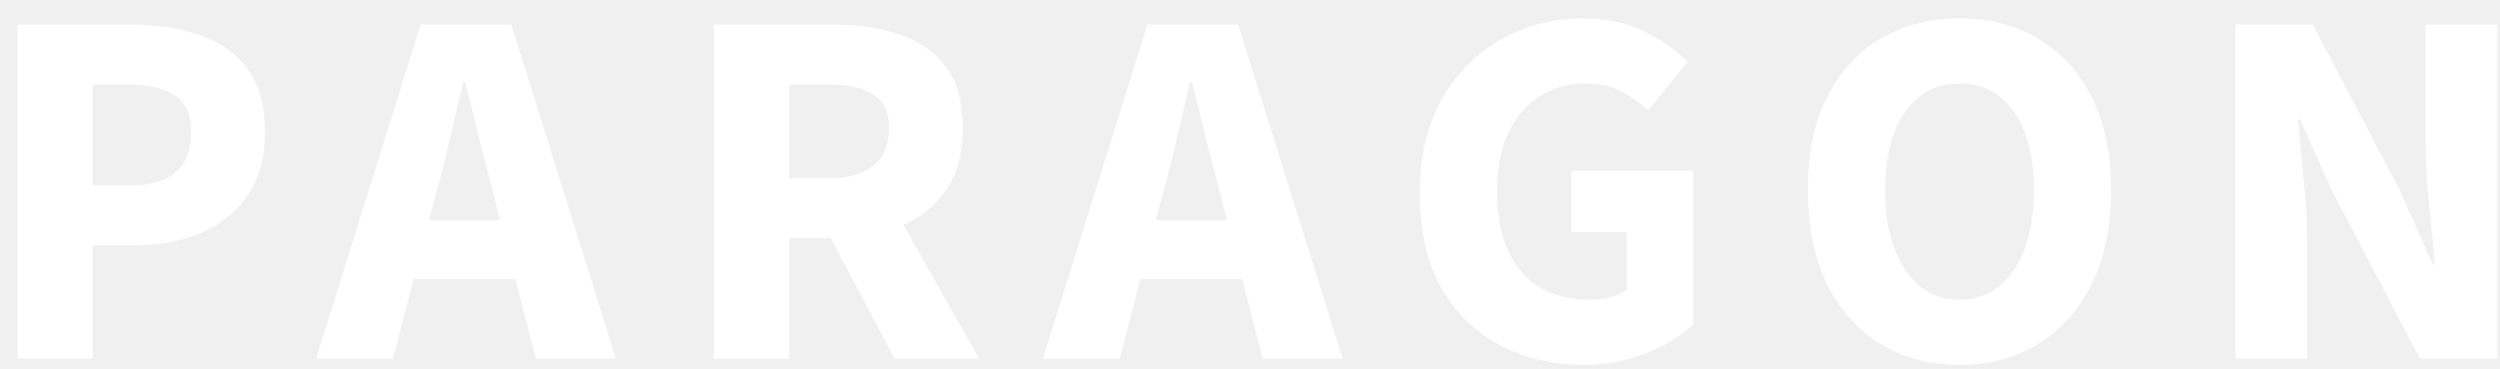
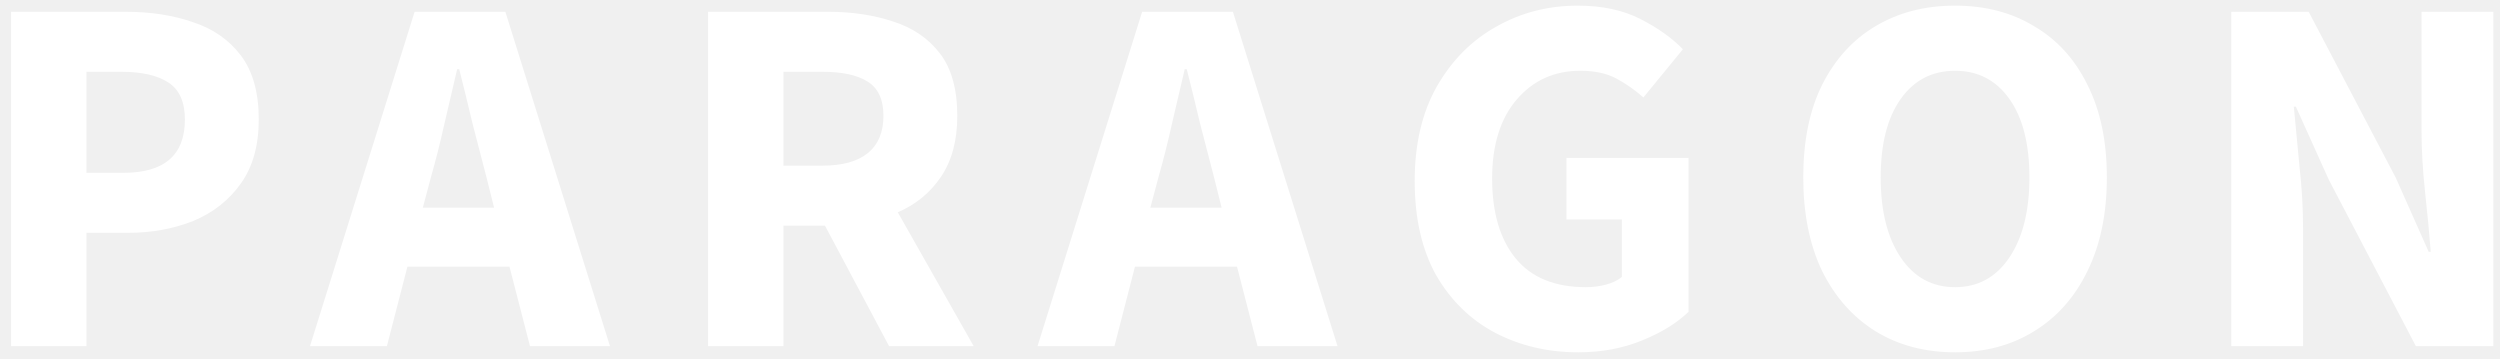
- <svg xmlns="http://www.w3.org/2000/svg" width="122" height="18" viewBox="0 0 122 18" fill="none">
-   <path d="M0.855 17.5V1.2H6.455C7.655 1.2 8.739 1.367 9.705 1.7C10.689 2.017 11.472 2.558 12.055 3.325C12.639 4.092 12.93 5.133 12.93 6.45C12.93 7.717 12.639 8.758 12.055 9.575C11.472 10.392 10.697 11 9.73 11.4C8.764 11.783 7.705 11.975 6.555 11.975H4.53V17.5H0.855ZM4.53 9.05H6.33C8.33 9.05 9.33 8.183 9.33 6.45C9.33 5.6 9.064 5 8.53 4.65C7.997 4.3 7.23 4.125 6.23 4.125H4.53V9.05ZM21.328 9.25L20.928 10.75H24.403L24.028 9.25C23.811 8.433 23.586 7.567 23.353 6.65C23.136 5.733 22.919 4.85 22.703 4H22.603C22.403 4.867 22.195 5.758 21.978 6.675C21.778 7.575 21.561 8.433 21.328 9.25ZM15.428 17.5L20.528 1.2H24.953L30.053 17.5H26.153L25.153 13.625H20.178L19.178 17.5H15.428ZM34.834 17.5V1.2H40.709C41.859 1.2 42.909 1.358 43.859 1.675C44.809 1.975 45.567 2.492 46.134 3.225C46.701 3.958 46.984 4.975 46.984 6.275C46.984 7.475 46.717 8.467 46.184 9.25C45.667 10.017 44.967 10.592 44.084 10.975L47.784 17.5H43.659L40.534 11.625H38.509V17.5H34.834ZM38.509 8.7H40.409C41.376 8.7 42.109 8.5 42.609 8.1C43.126 7.683 43.384 7.075 43.384 6.275C43.384 5.475 43.126 4.917 42.609 4.6C42.109 4.283 41.376 4.125 40.409 4.125H38.509V8.7ZM56.796 9.25L56.396 10.75H59.871L59.496 9.25C59.279 8.433 59.054 7.567 58.821 6.65C58.604 5.733 58.387 4.85 58.171 4H58.071C57.871 4.867 57.662 5.758 57.446 6.675C57.246 7.575 57.029 8.433 56.796 9.25ZM50.896 17.5L55.996 1.2H60.421L65.521 17.5H61.621L60.621 13.625H55.646L54.646 17.5H50.896ZM77.257 17.8C75.774 17.8 74.424 17.483 73.207 16.85C72.007 16.217 71.049 15.283 70.332 14.05C69.632 12.8 69.282 11.267 69.282 9.45C69.282 7.65 69.641 6.117 70.358 4.85C71.091 3.567 72.058 2.592 73.257 1.925C74.457 1.242 75.782 0.9 77.233 0.9C78.416 0.9 79.433 1.117 80.282 1.55C81.132 1.983 81.824 2.475 82.358 3.025L80.433 5.375C80.016 5.008 79.574 4.7 79.108 4.45C78.641 4.2 78.058 4.075 77.358 4.075C76.091 4.075 75.058 4.542 74.257 5.475C73.457 6.408 73.058 7.692 73.058 9.325C73.058 10.992 73.441 12.292 74.207 13.225C74.974 14.158 76.116 14.625 77.632 14.625C77.966 14.625 78.291 14.583 78.608 14.5C78.924 14.417 79.183 14.292 79.382 14.125V11.325H76.683V8.325H82.632V15.825C82.066 16.375 81.308 16.842 80.358 17.225C79.424 17.608 78.391 17.8 77.257 17.8ZM95.625 17.8C94.158 17.8 92.867 17.458 91.75 16.775C90.65 16.092 89.783 15.117 89.15 13.85C88.533 12.567 88.225 11.042 88.225 9.275C88.225 7.492 88.533 5.983 89.15 4.75C89.783 3.5 90.65 2.55 91.75 1.9C92.867 1.233 94.158 0.9 95.625 0.9C97.092 0.9 98.375 1.233 99.475 1.9C100.592 2.55 101.458 3.5 102.075 4.75C102.708 6 103.025 7.508 103.025 9.275C103.025 11.042 102.708 12.567 102.075 13.85C101.458 15.117 100.592 16.092 99.475 16.775C98.375 17.458 97.092 17.8 95.625 17.8ZM95.625 14.625C96.742 14.625 97.625 14.142 98.275 13.175C98.925 12.208 99.25 10.908 99.25 9.275C99.25 7.642 98.925 6.367 98.275 5.45C97.625 4.533 96.742 4.075 95.625 4.075C94.508 4.075 93.625 4.533 92.975 5.45C92.325 6.367 92 7.642 92 9.275C92 10.908 92.325 12.208 92.975 13.175C93.625 14.142 94.508 14.625 95.625 14.625ZM109.09 17.5V1.2H112.865L117.115 9.3L118.715 12.9H118.815C118.748 12.033 118.656 11.067 118.54 10C118.423 8.933 118.365 7.917 118.365 6.95V1.2H121.865V17.5H118.09L113.84 9.375L112.24 5.825H112.14C112.223 6.725 112.315 7.692 112.415 8.725C112.531 9.758 112.59 10.758 112.59 11.725V17.5H109.09Z" fill="white" />
+ <svg xmlns="http://www.w3.org/2000/svg" width="195" height="28" viewBox="0 0 195 28" fill="none">
+   <path d="M0.863 27V0.92H9.823C11.743 0.92 13.476 1.187 15.023 1.72C16.596 2.227 17.849 3.093 18.783 4.32C19.716 5.547 20.183 7.213 20.183 9.32C20.183 11.347 19.716 13.013 18.783 14.32C17.849 15.627 16.609 16.6 15.063 17.24C13.516 17.853 11.823 18.16 9.983 18.16H6.743V27H0.863ZM6.743 13.48H9.623C12.823 13.48 14.423 12.093 14.423 9.32C14.423 7.96 13.996 7 13.143 6.44C12.289 5.88 11.063 5.6 9.463 5.6H6.743V13.48ZM33.618 13.8L32.978 16.2H38.538L37.938 13.8C37.592 12.493 37.232 11.107 36.858 9.64C36.512 8.173 36.165 6.76 35.819 5.4H35.658C35.339 6.787 35.005 8.213 34.658 9.68C34.339 11.12 33.992 12.493 33.618 13.8ZM24.178 27L32.339 0.92H39.419L47.578 27H41.339L39.739 20.8H31.779L30.178 27H24.178ZM55.228 27V0.92H64.628C66.468 0.92 68.148 1.173 69.668 1.68C71.188 2.16 72.402 2.987 73.308 4.16C74.215 5.333 74.668 6.96 74.668 9.04C74.668 10.96 74.242 12.547 73.388 13.8C72.561 15.027 71.442 15.947 70.028 16.56L75.948 27H69.348L64.348 17.6H61.108V27H55.228ZM61.108 12.92H64.148C65.695 12.92 66.868 12.6 67.668 11.96C68.495 11.293 68.908 10.32 68.908 9.04C68.908 7.76 68.495 6.867 67.668 6.36C66.868 5.853 65.695 5.6 64.148 5.6H61.108V12.92ZM90.367 13.8L89.727 16.2H95.287L94.687 13.8C94.34 12.493 93.98 11.107 93.607 9.64C93.26 8.173 92.914 6.76 92.567 5.4H92.407C92.087 6.787 91.754 8.213 91.407 9.68C91.087 11.12 90.74 12.493 90.367 13.8ZM80.927 27L89.087 0.92H96.167L104.327 27H98.087L96.487 20.8H88.527L86.927 27H80.927ZM123.106 27.48C120.733 27.48 118.573 26.973 116.626 25.96C114.706 24.947 113.173 23.453 112.026 21.48C110.906 19.48 110.346 17.027 110.346 14.12C110.346 11.24 110.919 8.787 112.066 6.76C113.239 4.707 114.786 3.147 116.706 2.08C118.626 0.987 120.746 0.44 123.066 0.44C124.959 0.44 126.586 0.787 127.946 1.48C129.306 2.173 130.413 2.96 131.266 3.84L128.186 7.6C127.519 7.013 126.813 6.52 126.066 6.12C125.319 5.72 124.386 5.52 123.266 5.52C121.239 5.52 119.586 6.267 118.306 7.76C117.026 9.253 116.386 11.307 116.386 13.92C116.386 16.587 116.999 18.667 118.226 20.16C119.453 21.653 121.279 22.4 123.706 22.4C124.239 22.4 124.759 22.333 125.266 22.2C125.773 22.067 126.186 21.867 126.506 21.6V17.12H122.186V12.32H131.706V24.32C130.799 25.2 129.586 25.947 128.066 26.56C126.573 27.173 124.919 27.48 123.106 27.48ZM152.494 27.48C150.147 27.48 148.081 26.933 146.294 25.84C144.534 24.747 143.147 23.187 142.134 21.16C141.147 19.107 140.654 16.667 140.654 13.84C140.654 10.987 141.147 8.573 142.134 6.6C143.147 4.6 144.534 3.08 146.294 2.04C148.081 0.973 150.147 0.44 152.494 0.44C154.841 0.44 156.894 0.973 158.654 2.04C160.441 3.08 161.827 4.6 162.814 6.6C163.827 8.6 164.334 11.013 164.334 13.84C164.334 16.667 163.827 19.107 162.814 21.16C161.827 23.187 160.441 24.747 158.654 25.84C156.894 26.933 154.841 27.48 152.494 27.48ZM152.494 22.4C154.281 22.4 155.694 21.627 156.734 20.08C157.774 18.533 158.294 16.453 158.294 13.84C158.294 11.227 157.774 9.187 156.734 7.72C155.694 6.253 154.281 5.52 152.494 5.52C150.707 5.52 149.294 6.253 148.254 7.72C147.214 9.187 146.694 11.227 146.694 13.84C146.694 16.453 147.214 18.533 148.254 20.08C149.294 21.627 150.707 22.4 152.494 22.4ZM174.038 27V0.92H180.078L186.878 13.88L189.438 19.64H189.598C189.491 18.253 189.344 16.707 189.158 15C188.971 13.293 188.878 11.667 188.878 10.12V0.92H194.478V27H188.438L181.638 14L179.078 8.32H178.918C179.051 9.76 179.198 11.307 179.358 12.96C179.544 14.613 179.638 16.213 179.638 17.76V27H174.038Z" fill="white" />
</svg>
